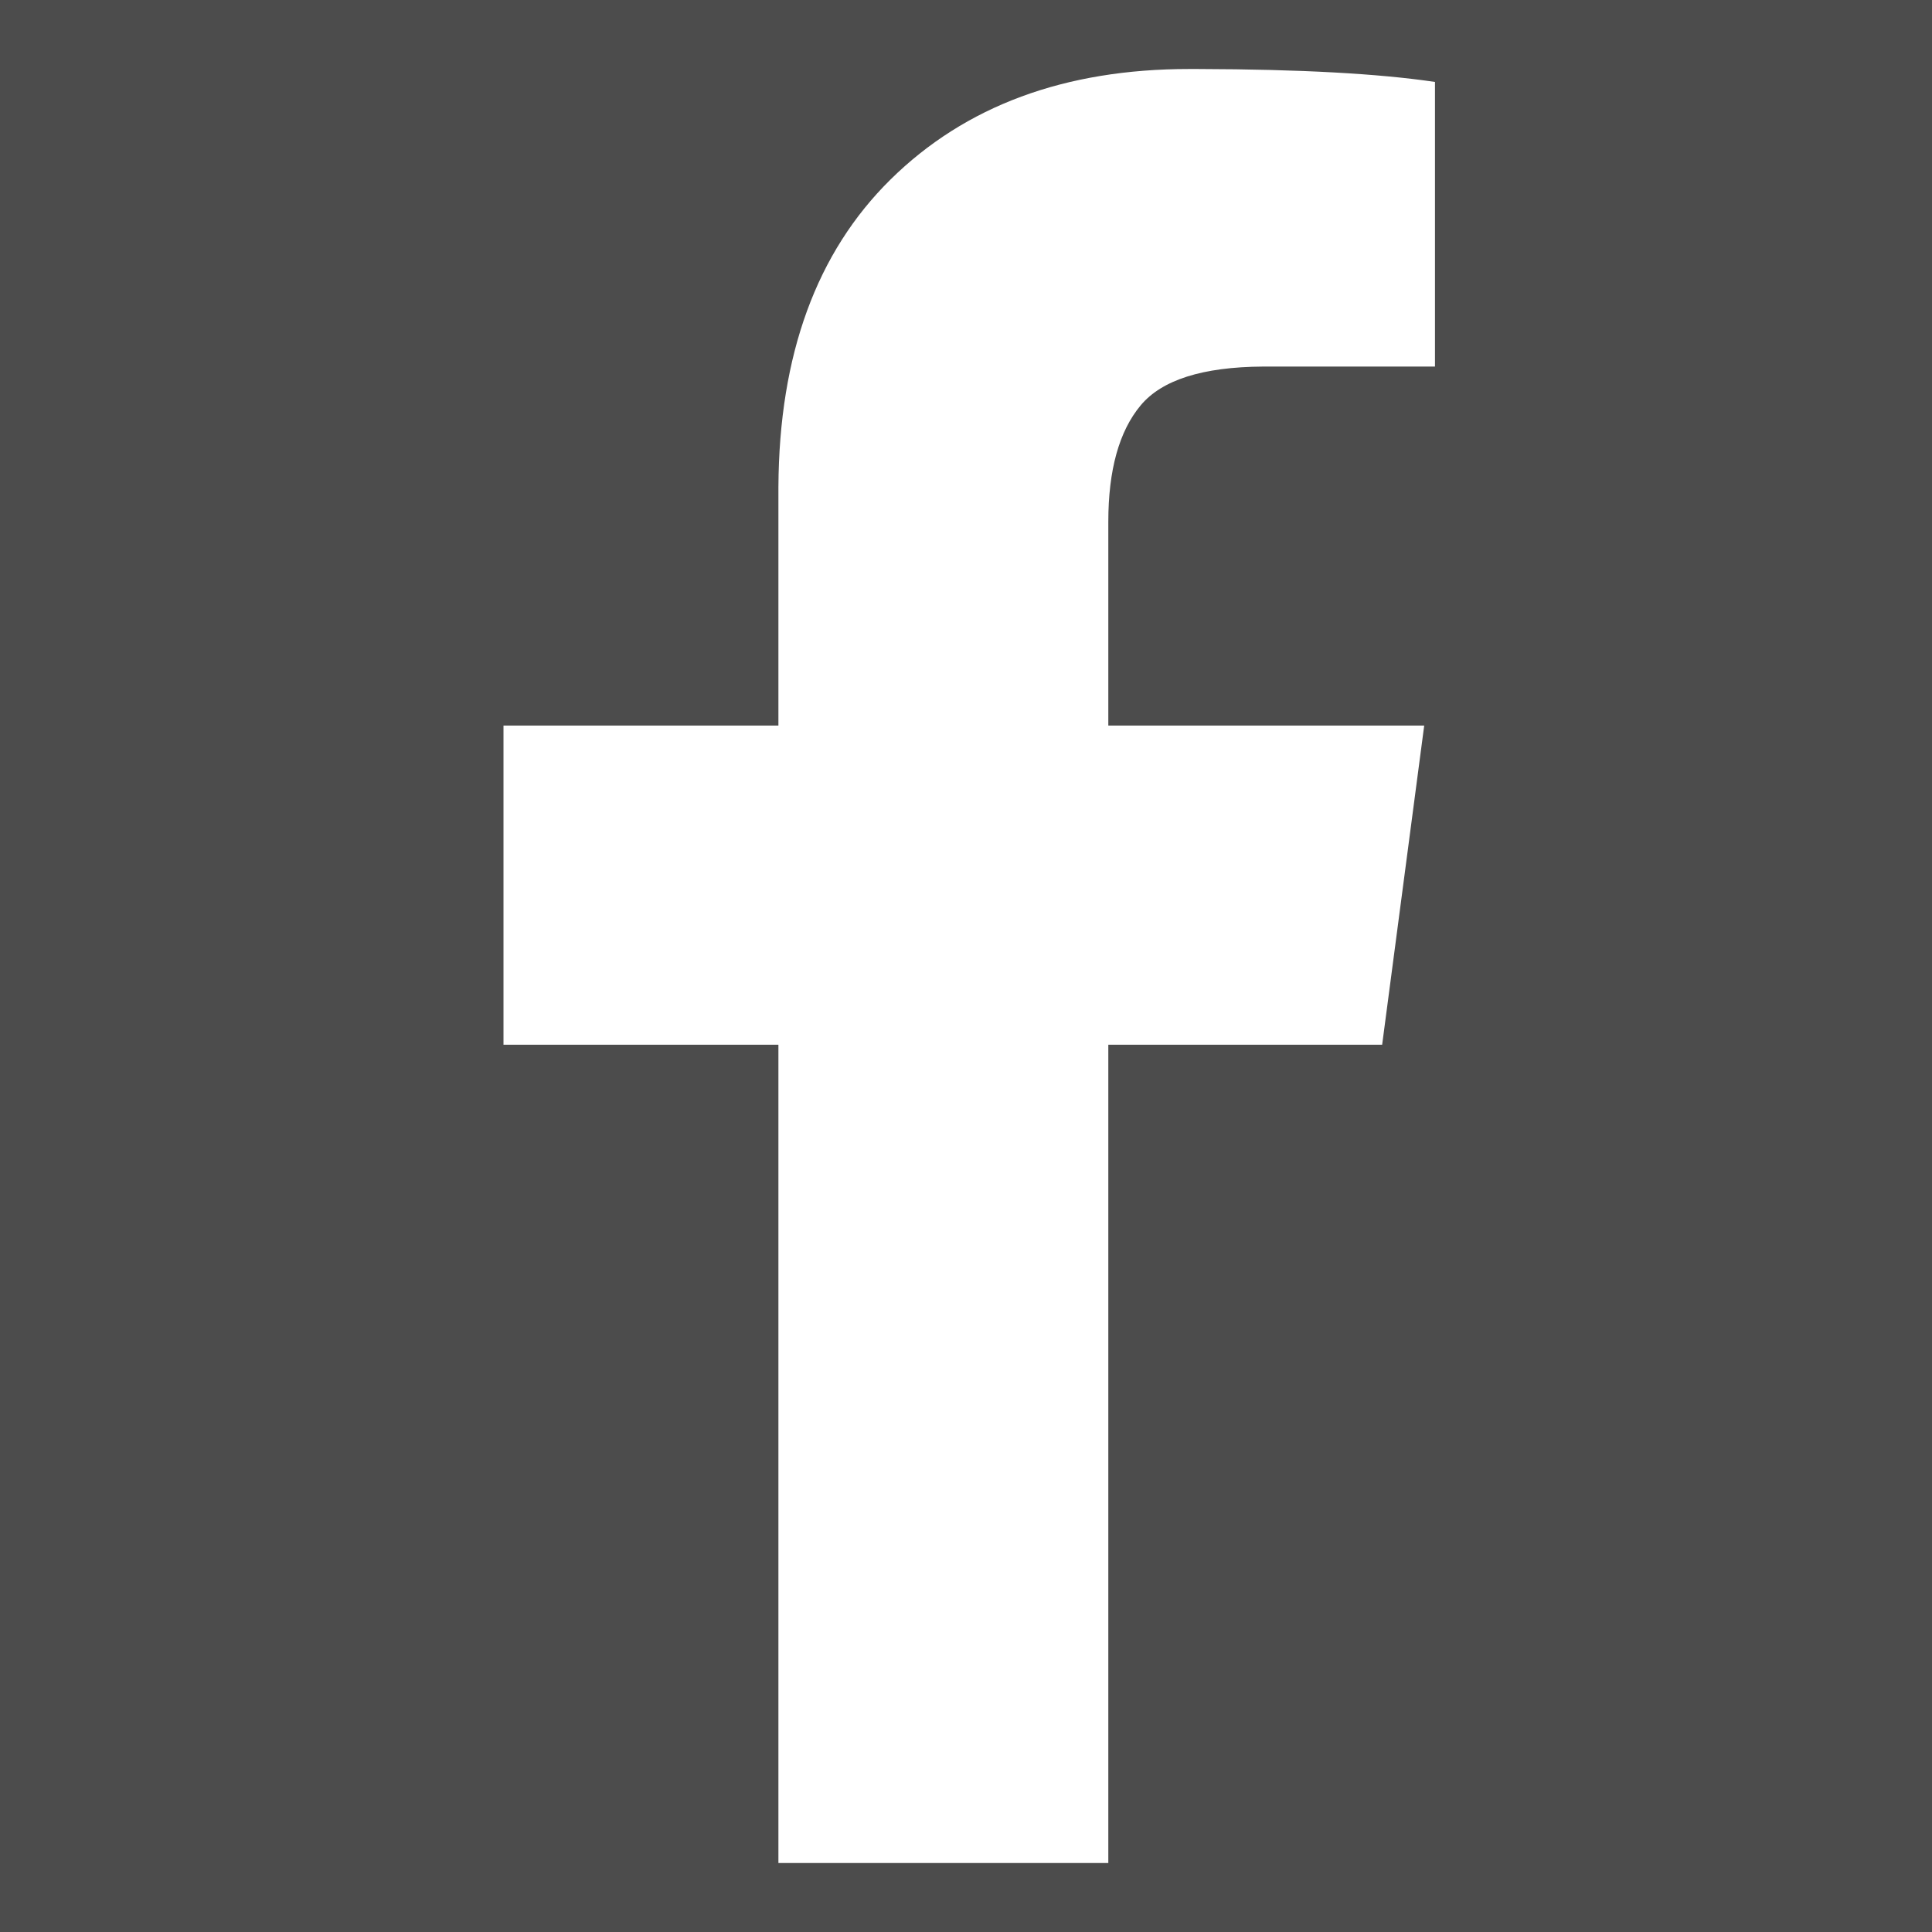
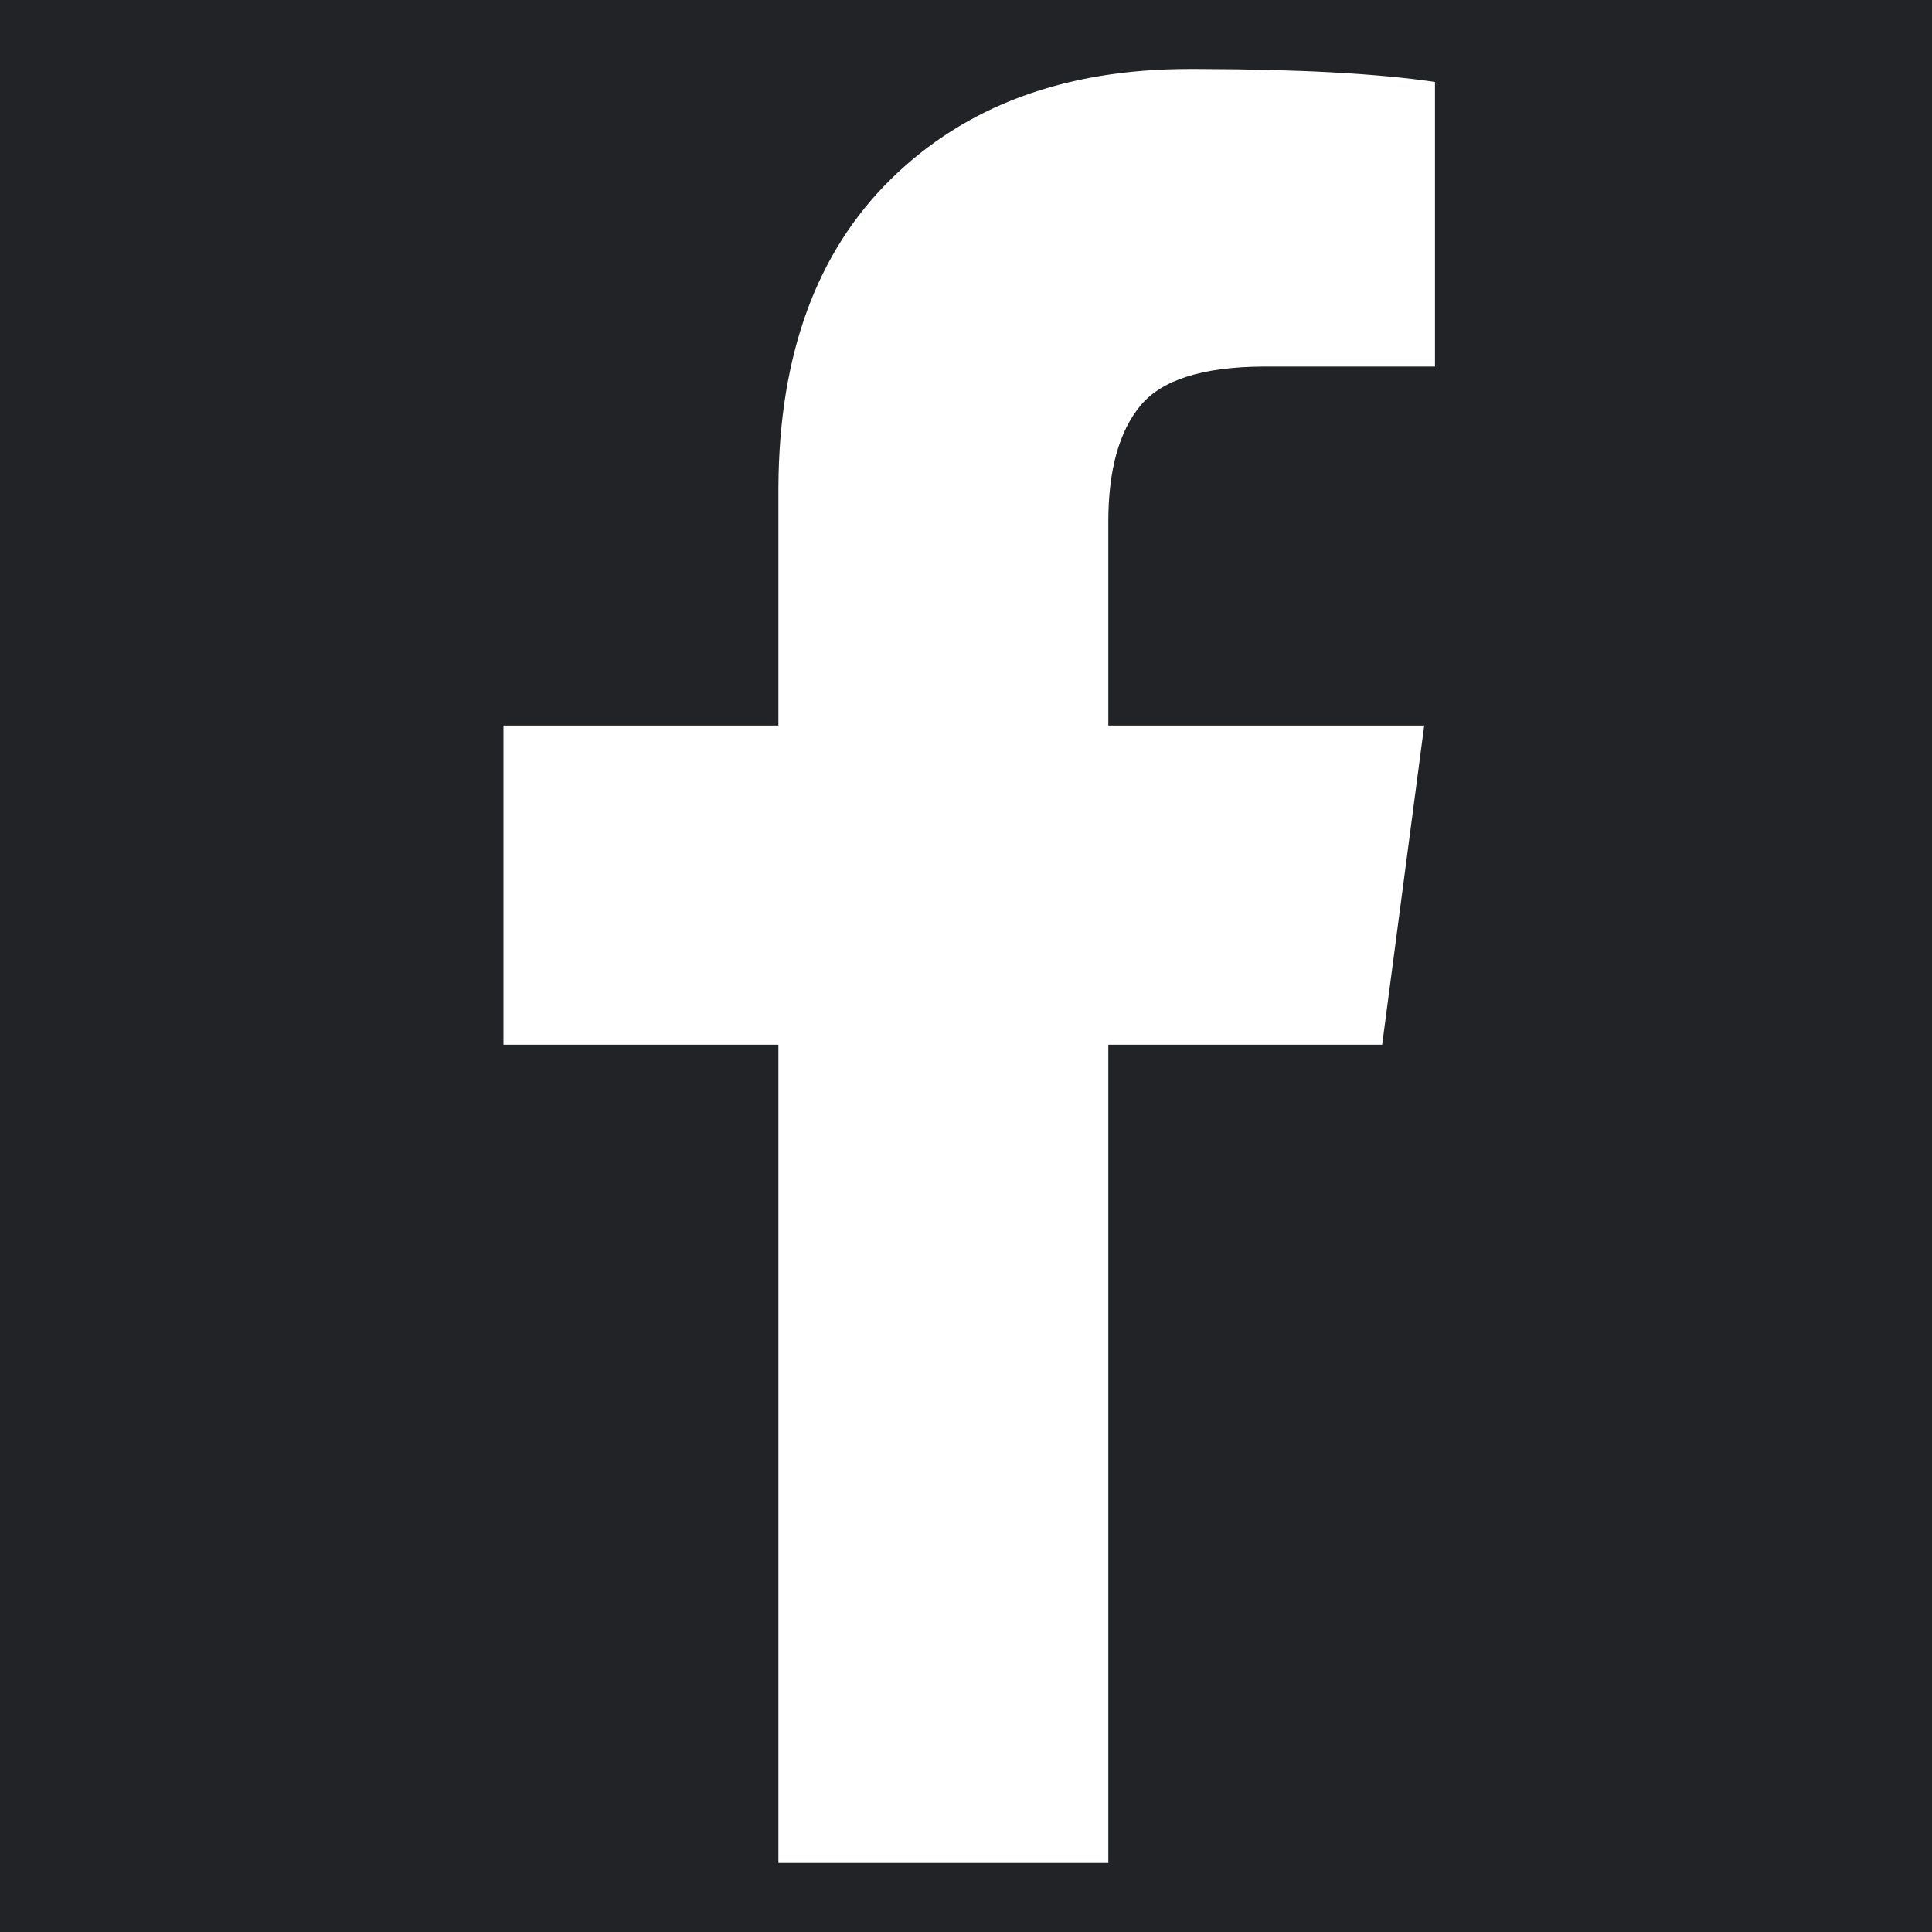
<svg xmlns="http://www.w3.org/2000/svg" viewBox="0 0 448 448" fill="%23222326">
-   <path fill="#4c4c4c" d="M448 0v448H0V0h448zM276.877 16h-1.127c-28.833 0-51.917 8.542-69.25 25.625-17.16 16.912-25.826 40.645-25.997 71.197l-.003.928v54.5h-63.75v74h63.75V432H257V242.25h63.5l9.75-74H257V121c0-12 2.5-21 7.5-27 4.923-5.908 14.37-8.907 28.342-8.998L293.5 85h39.25V19c-13.085-1.938-31.336-2.938-54.754-2.997l-1.12-.003z" />
+   <path fill="#222326" d="M448 0v448H0V0h448zM276.877 16h-1.127c-28.833 0-51.917 8.542-69.25 25.625-17.16 16.912-25.826 40.645-25.997 71.197l-.003.928v54.5h-63.75v74h63.75V432H257V242.25h63.5l9.75-74H257V121c0-12 2.5-21 7.5-27 4.923-5.908 14.37-8.907 28.342-8.998L293.5 85h39.25V19c-13.085-1.938-31.336-2.938-54.754-2.997l-1.12-.003z" />
</svg>
